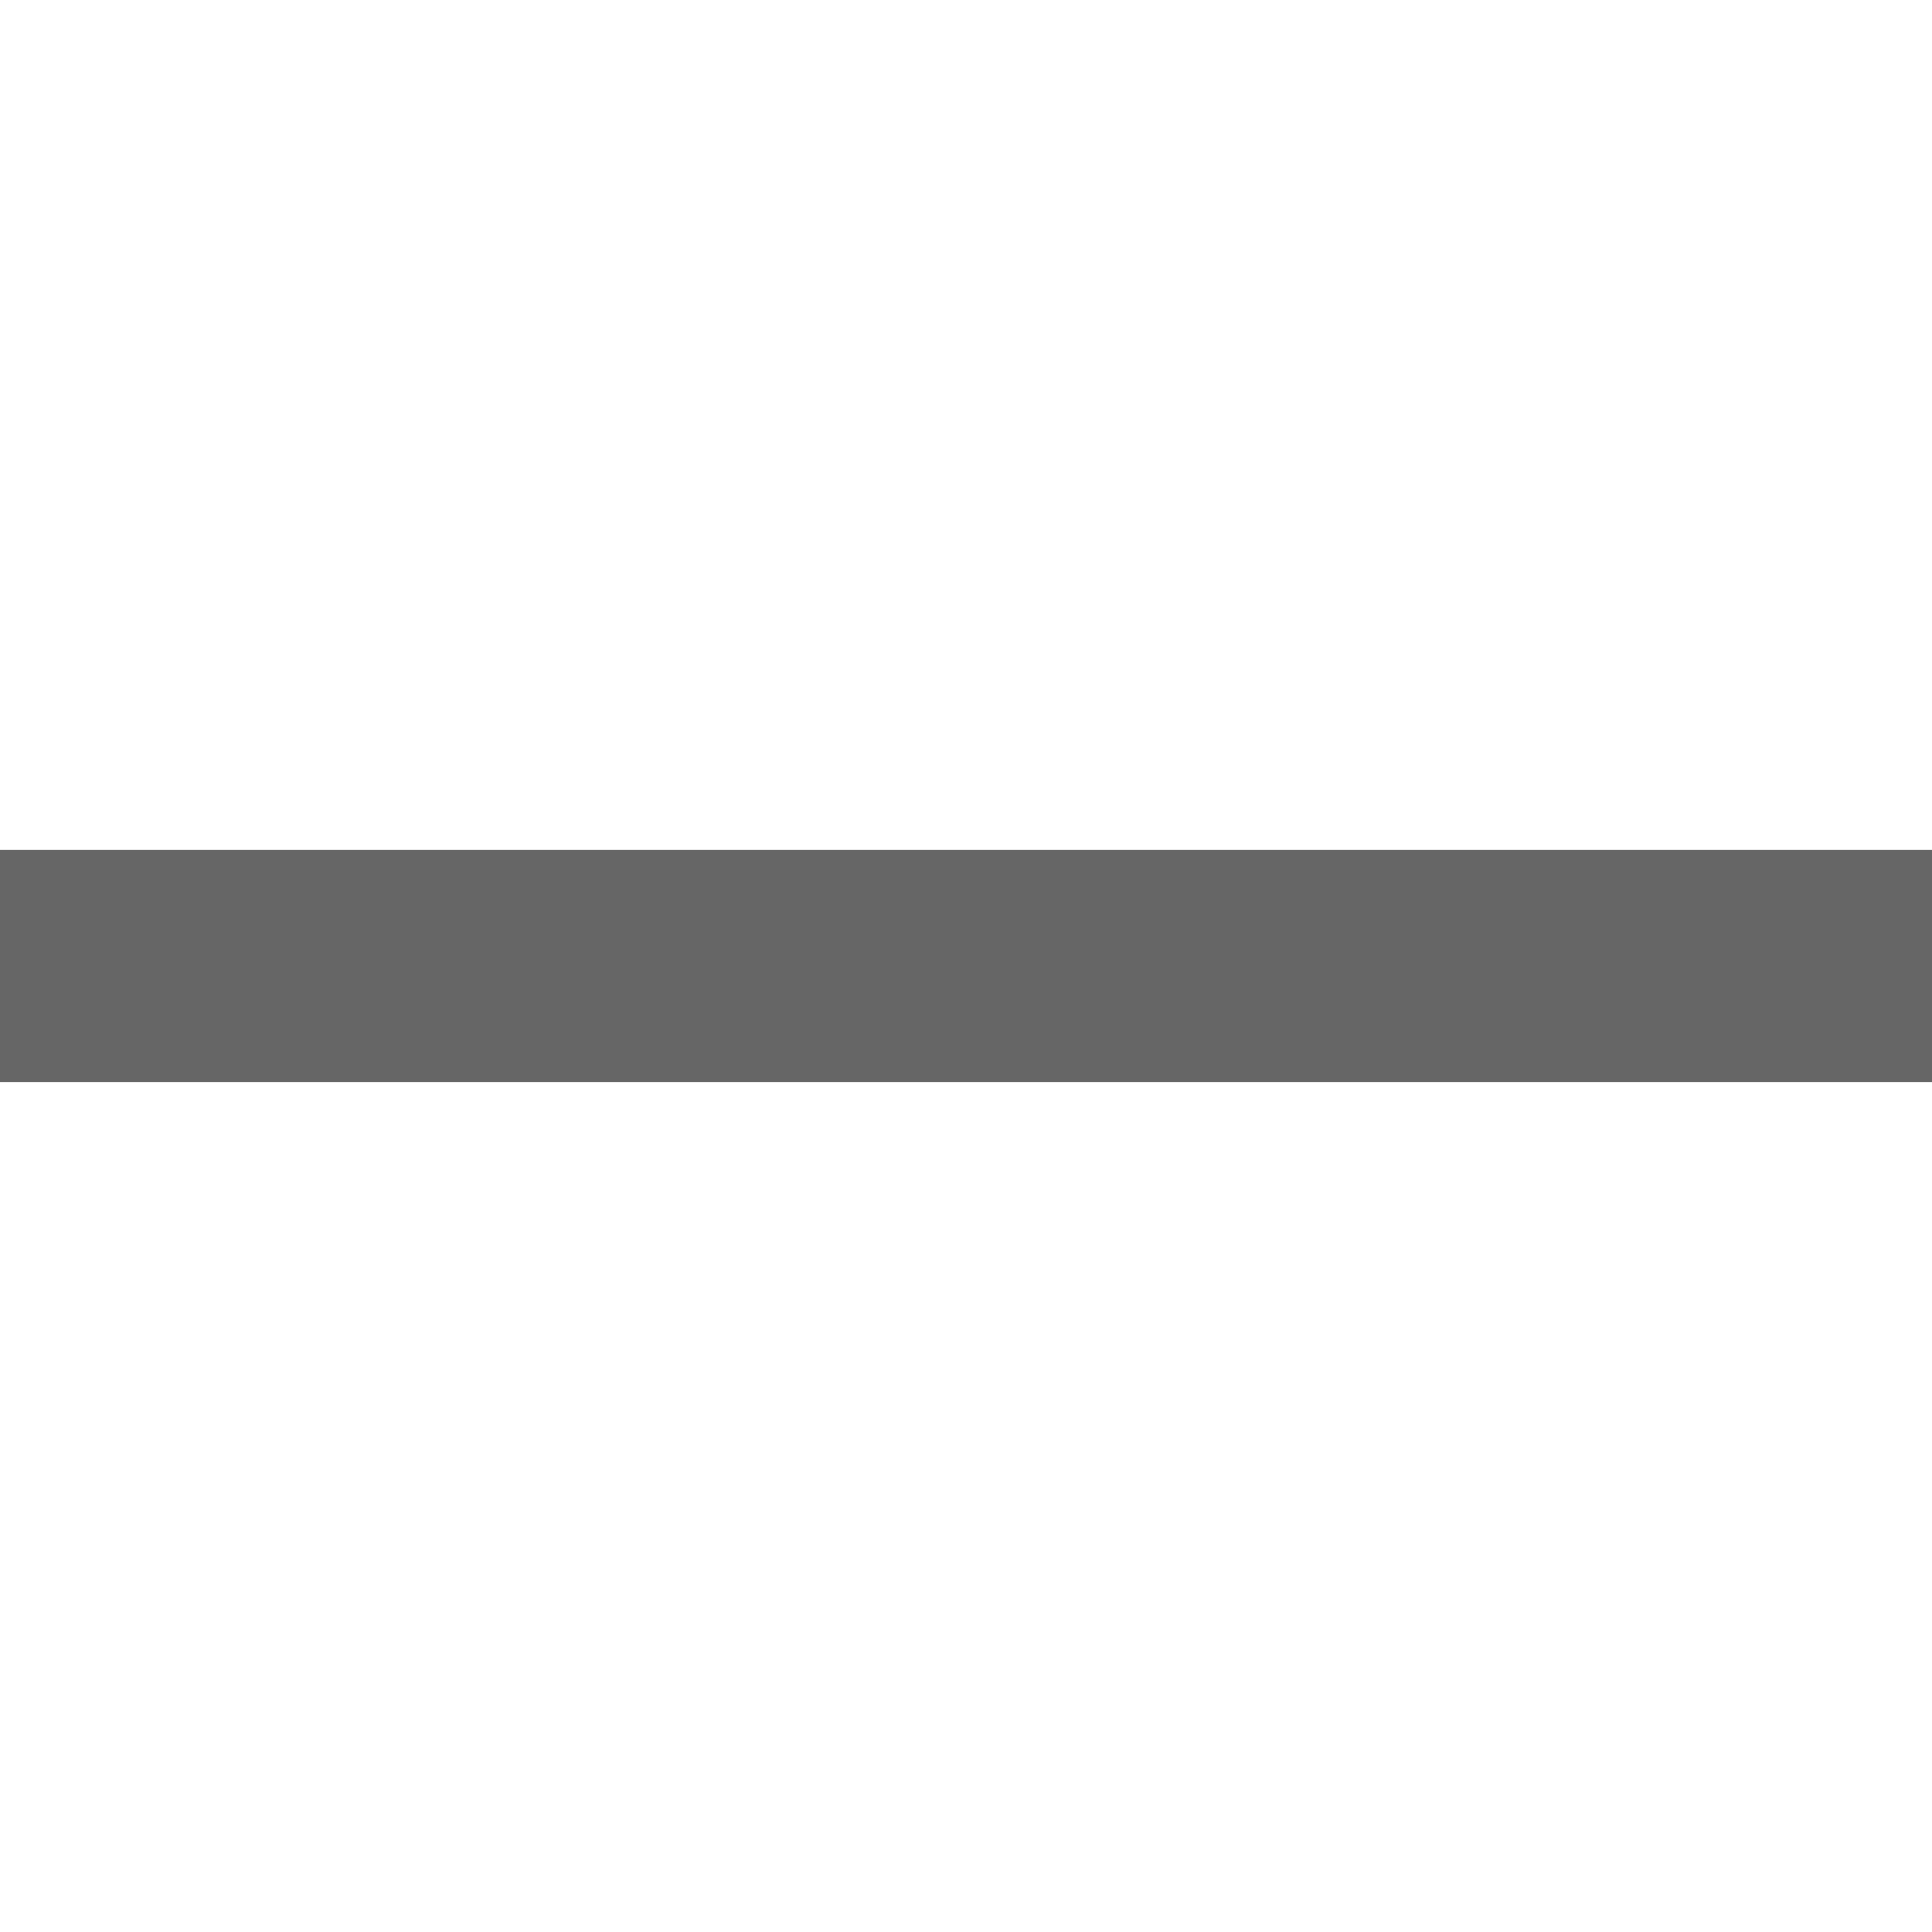
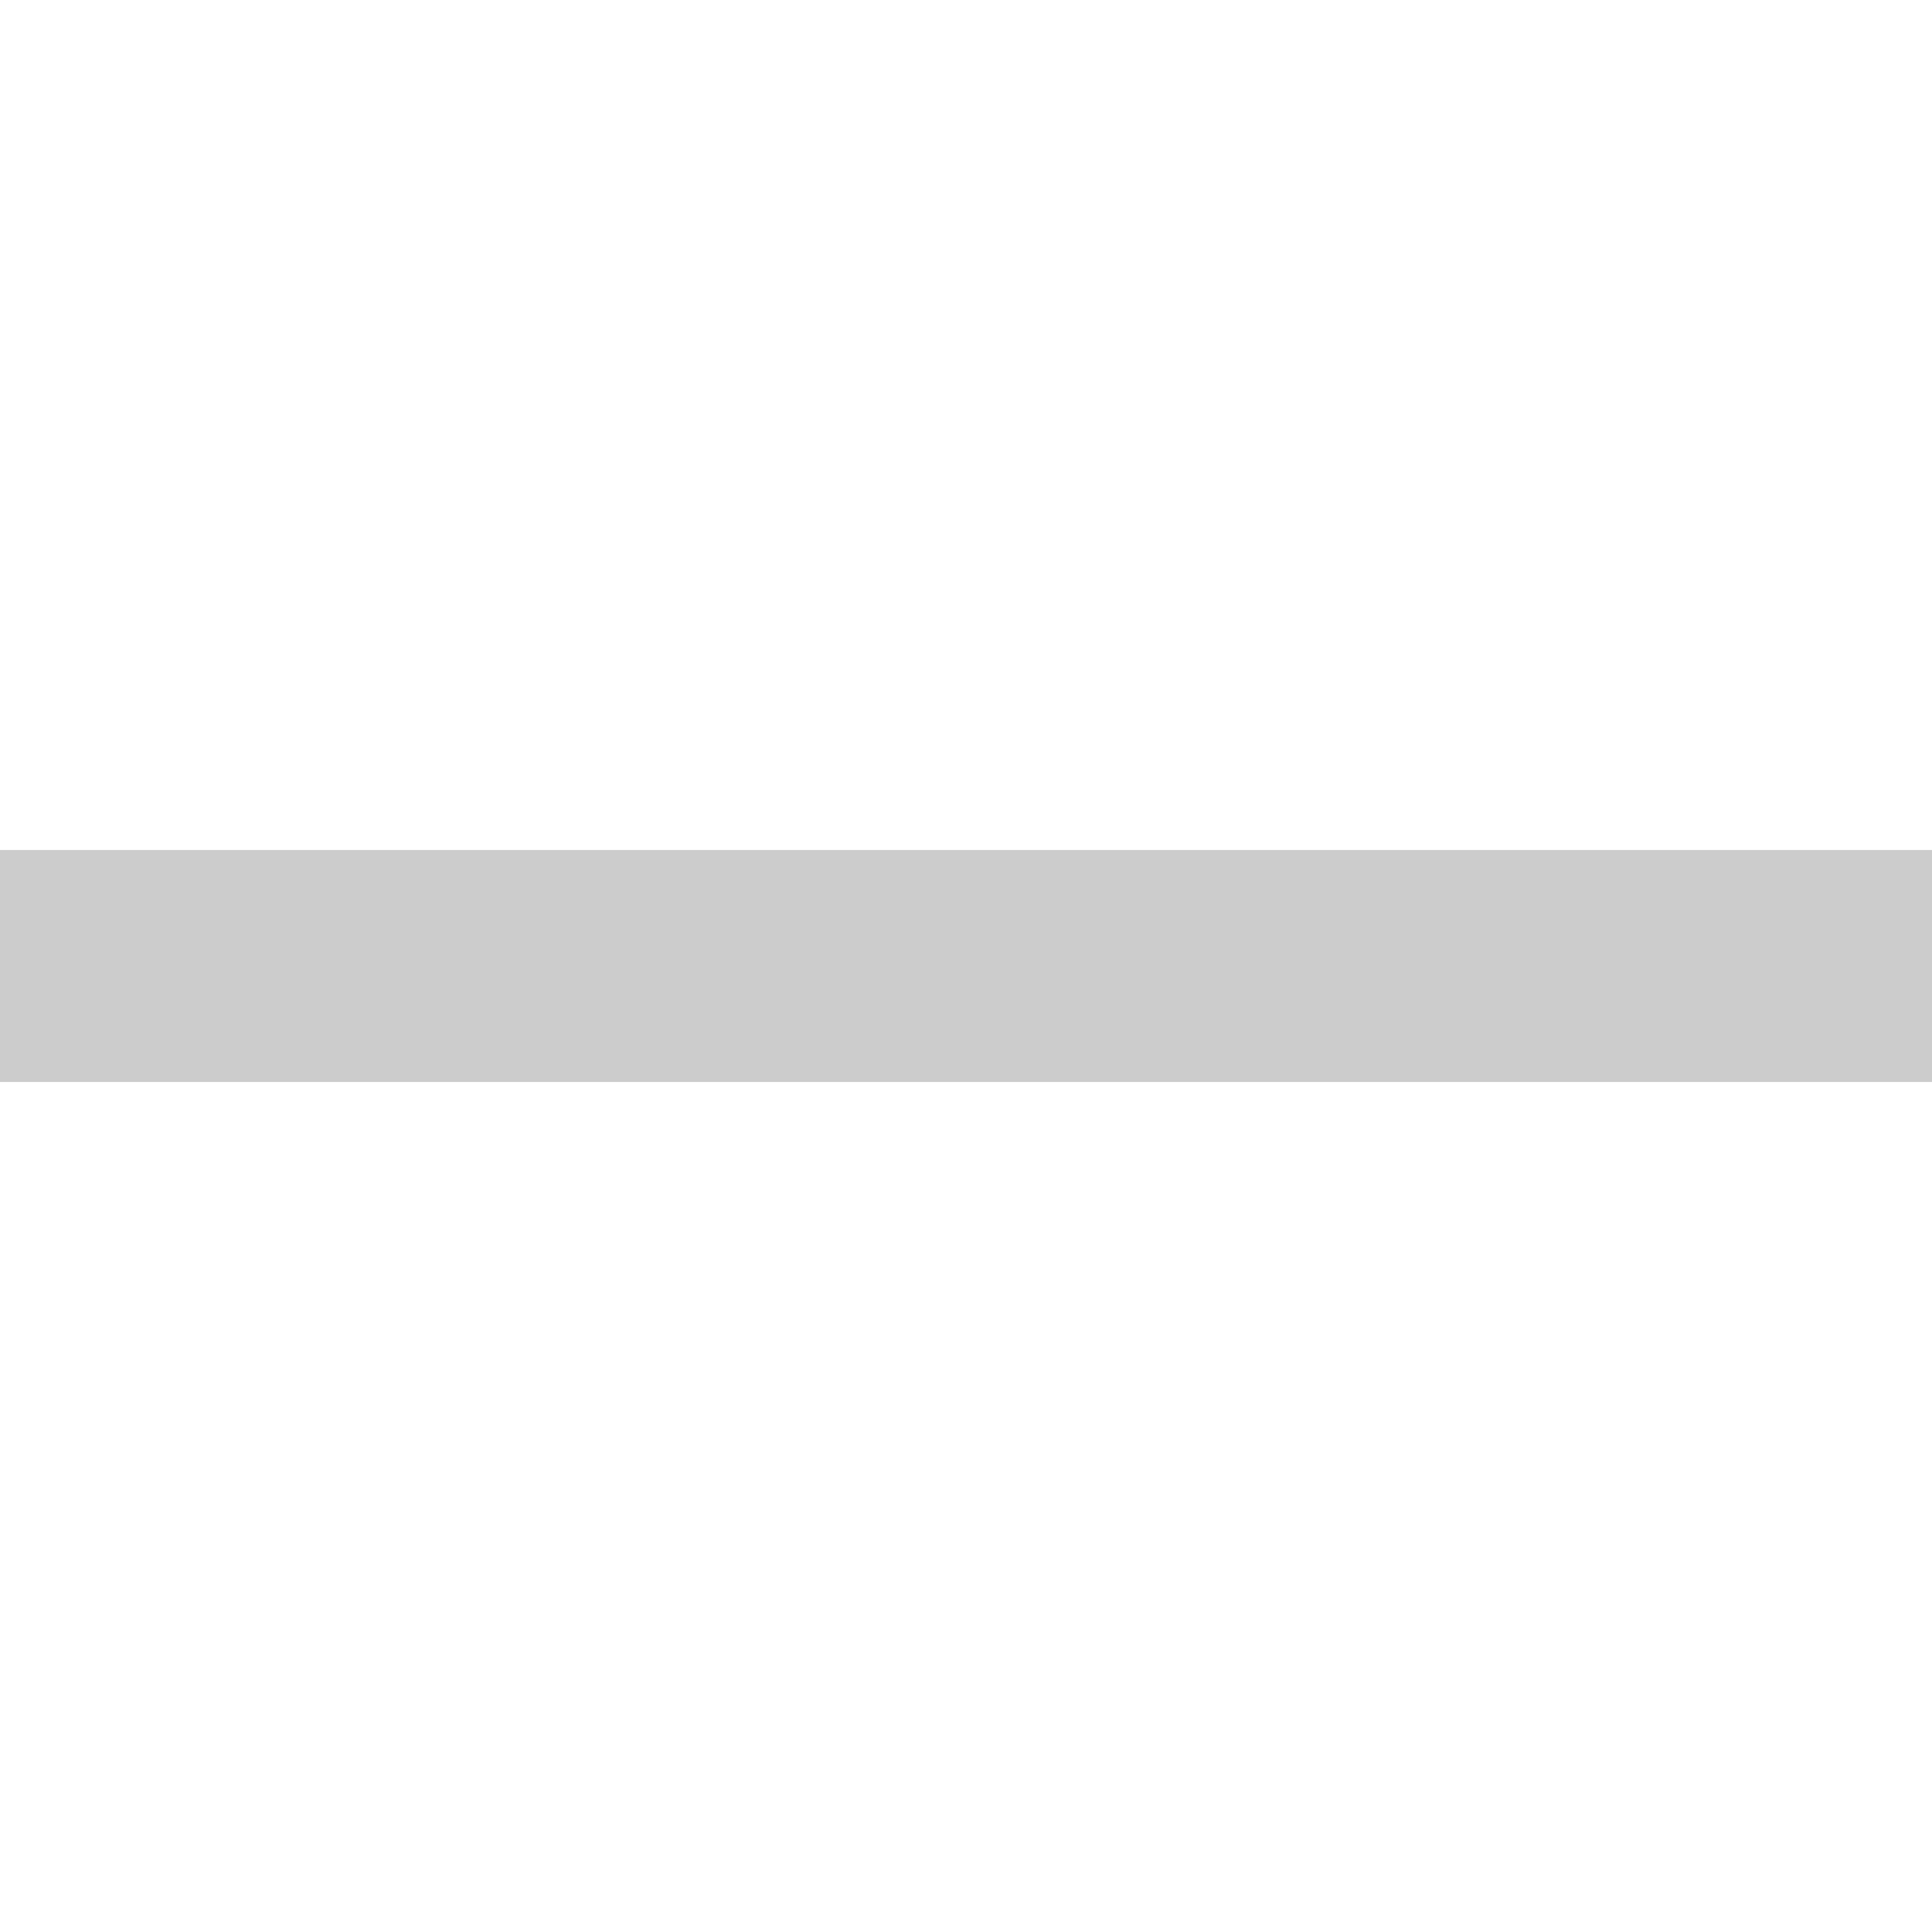
<svg xmlns="http://www.w3.org/2000/svg" height="22" width="22">
-   <path style="fill:#666;fill-opacity:1;stroke:#000;stroke-width:0;stroke-linecap:square;stroke-linejoin:miter;stroke-miterlimit:4;stroke-dasharray:none;stroke-opacity:1" d="M-.039 1040.041h22.078v2.642H-.039z" transform="translate(0 -1030.362)" />
+   <path style="fill:#ccc;fill-opacity:1;stroke:#000;stroke-width:0;stroke-linecap:square;stroke-linejoin:miter;stroke-miterlimit:4;stroke-dasharray:none;stroke-opacity:1" d="M-.039 1040.041h22.078v2.642H-.039z" transform="translate(0 -1030.362)" />
</svg>
